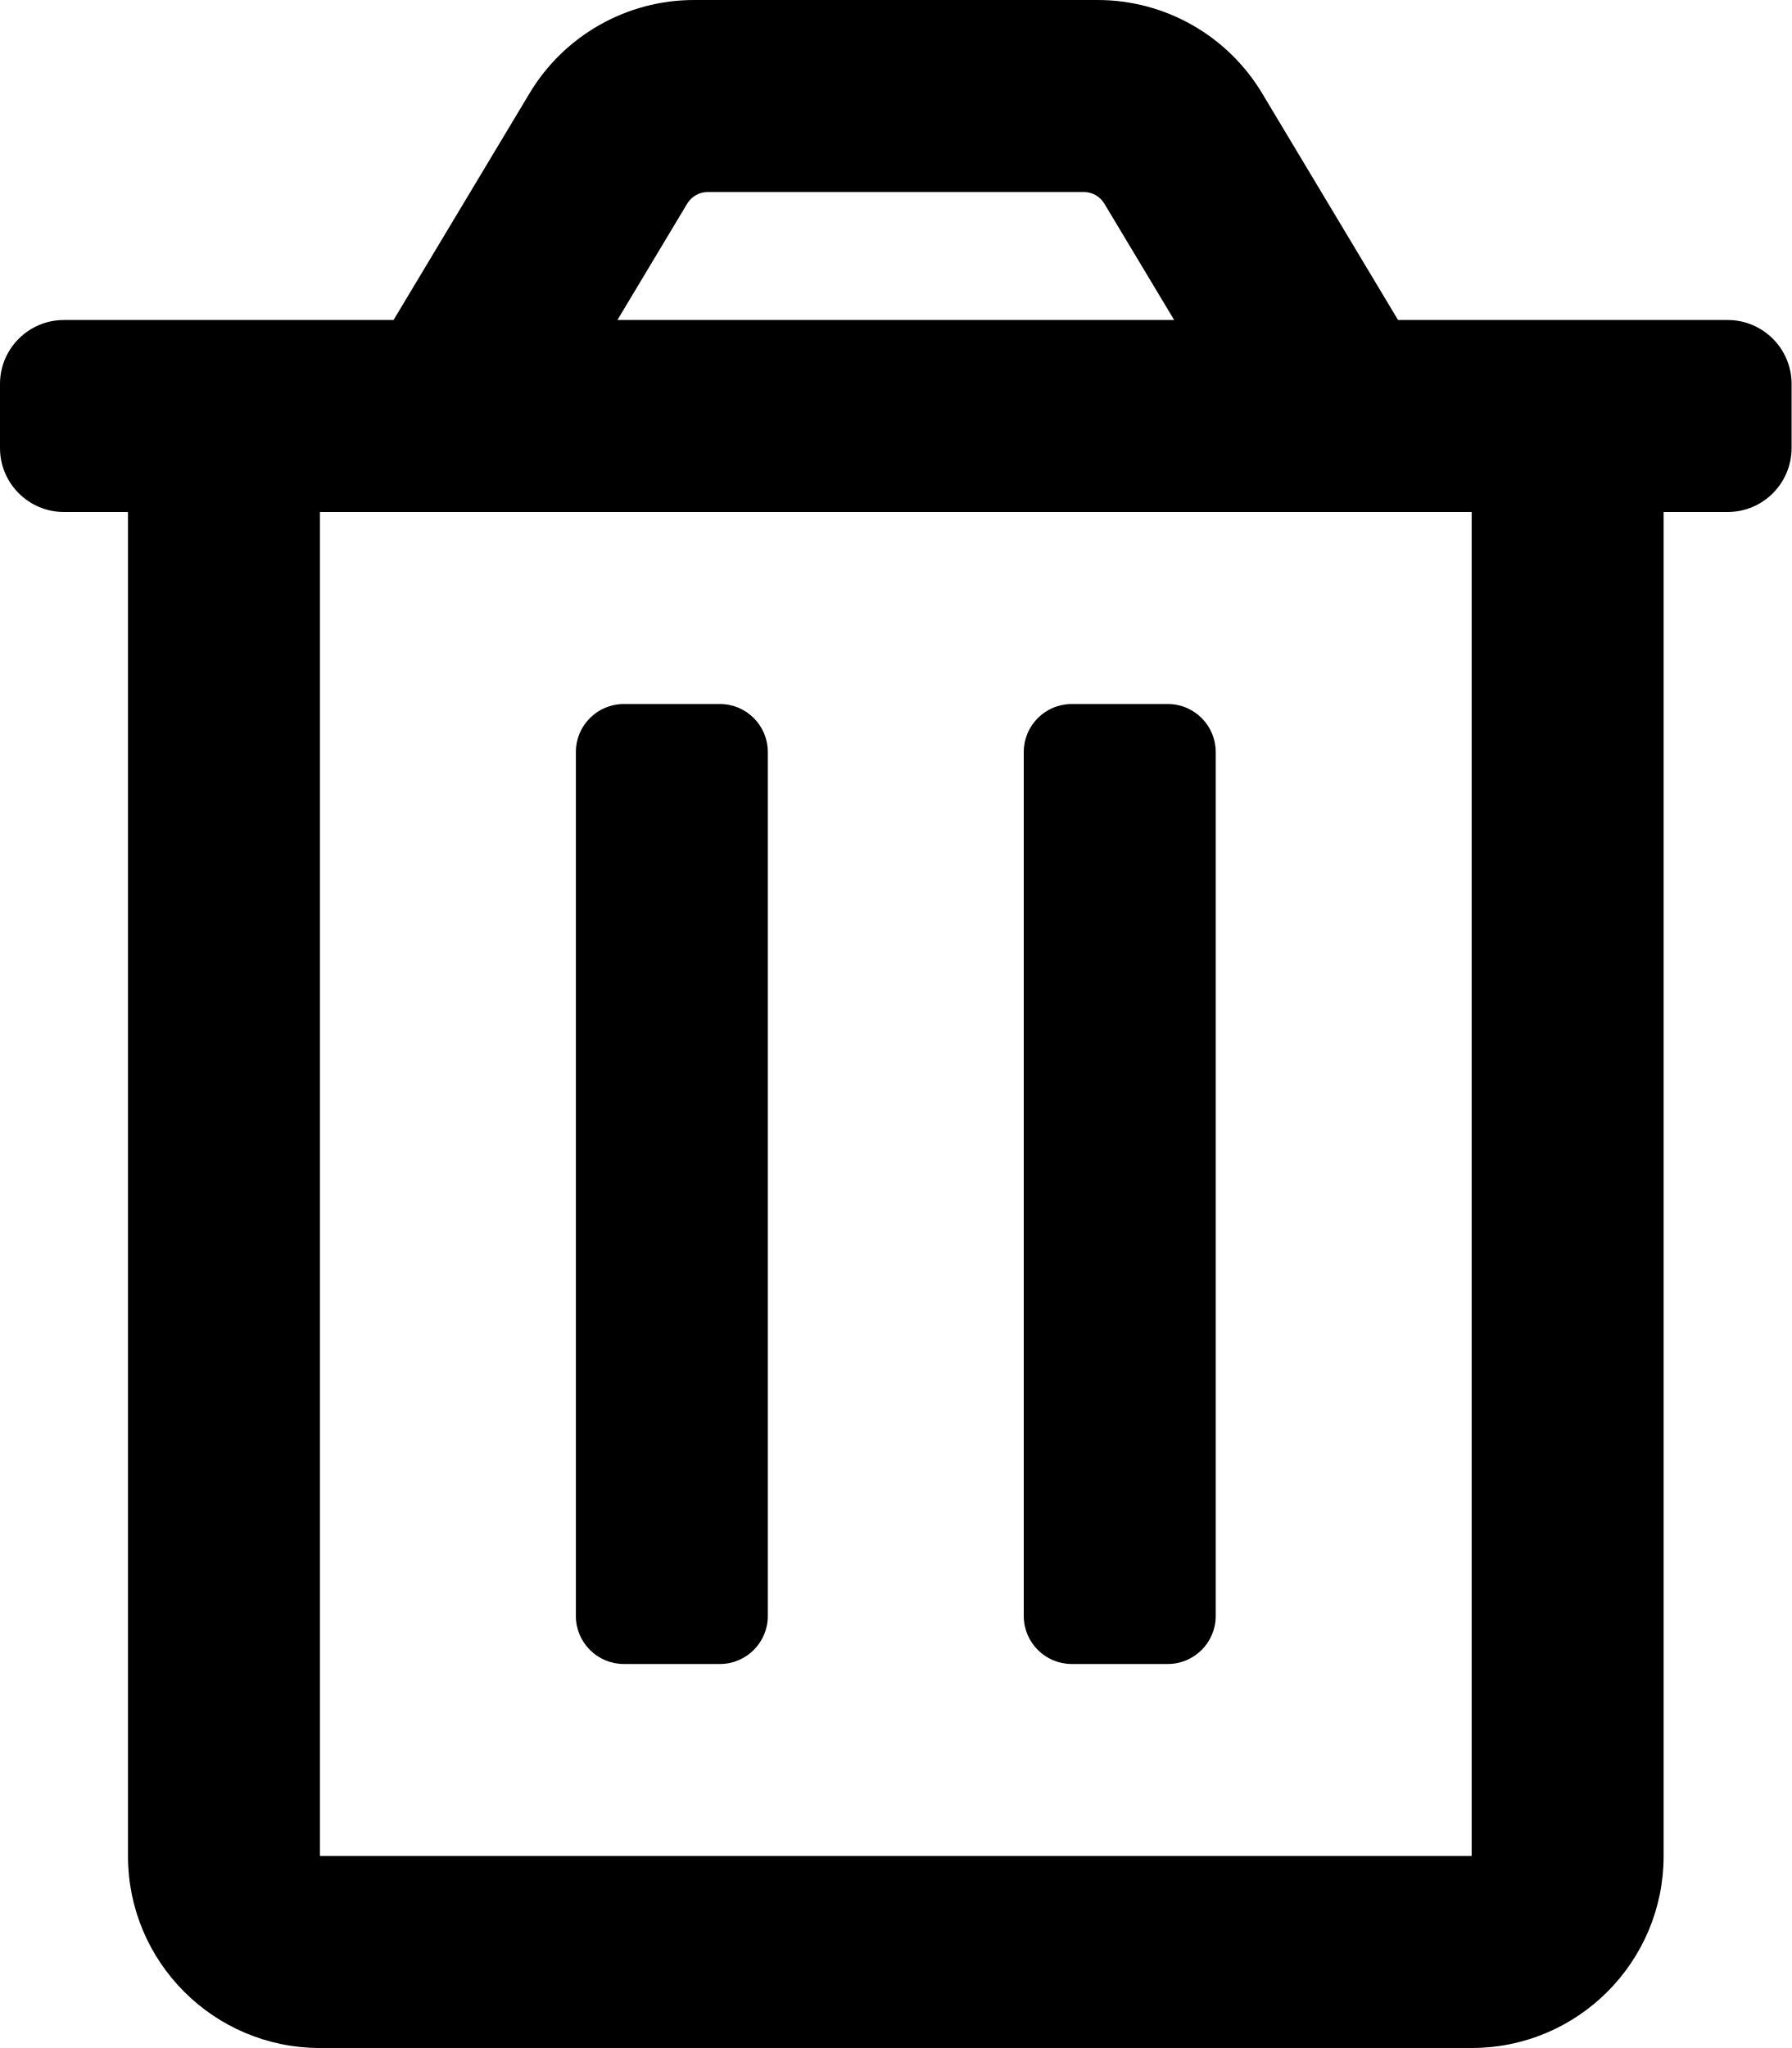
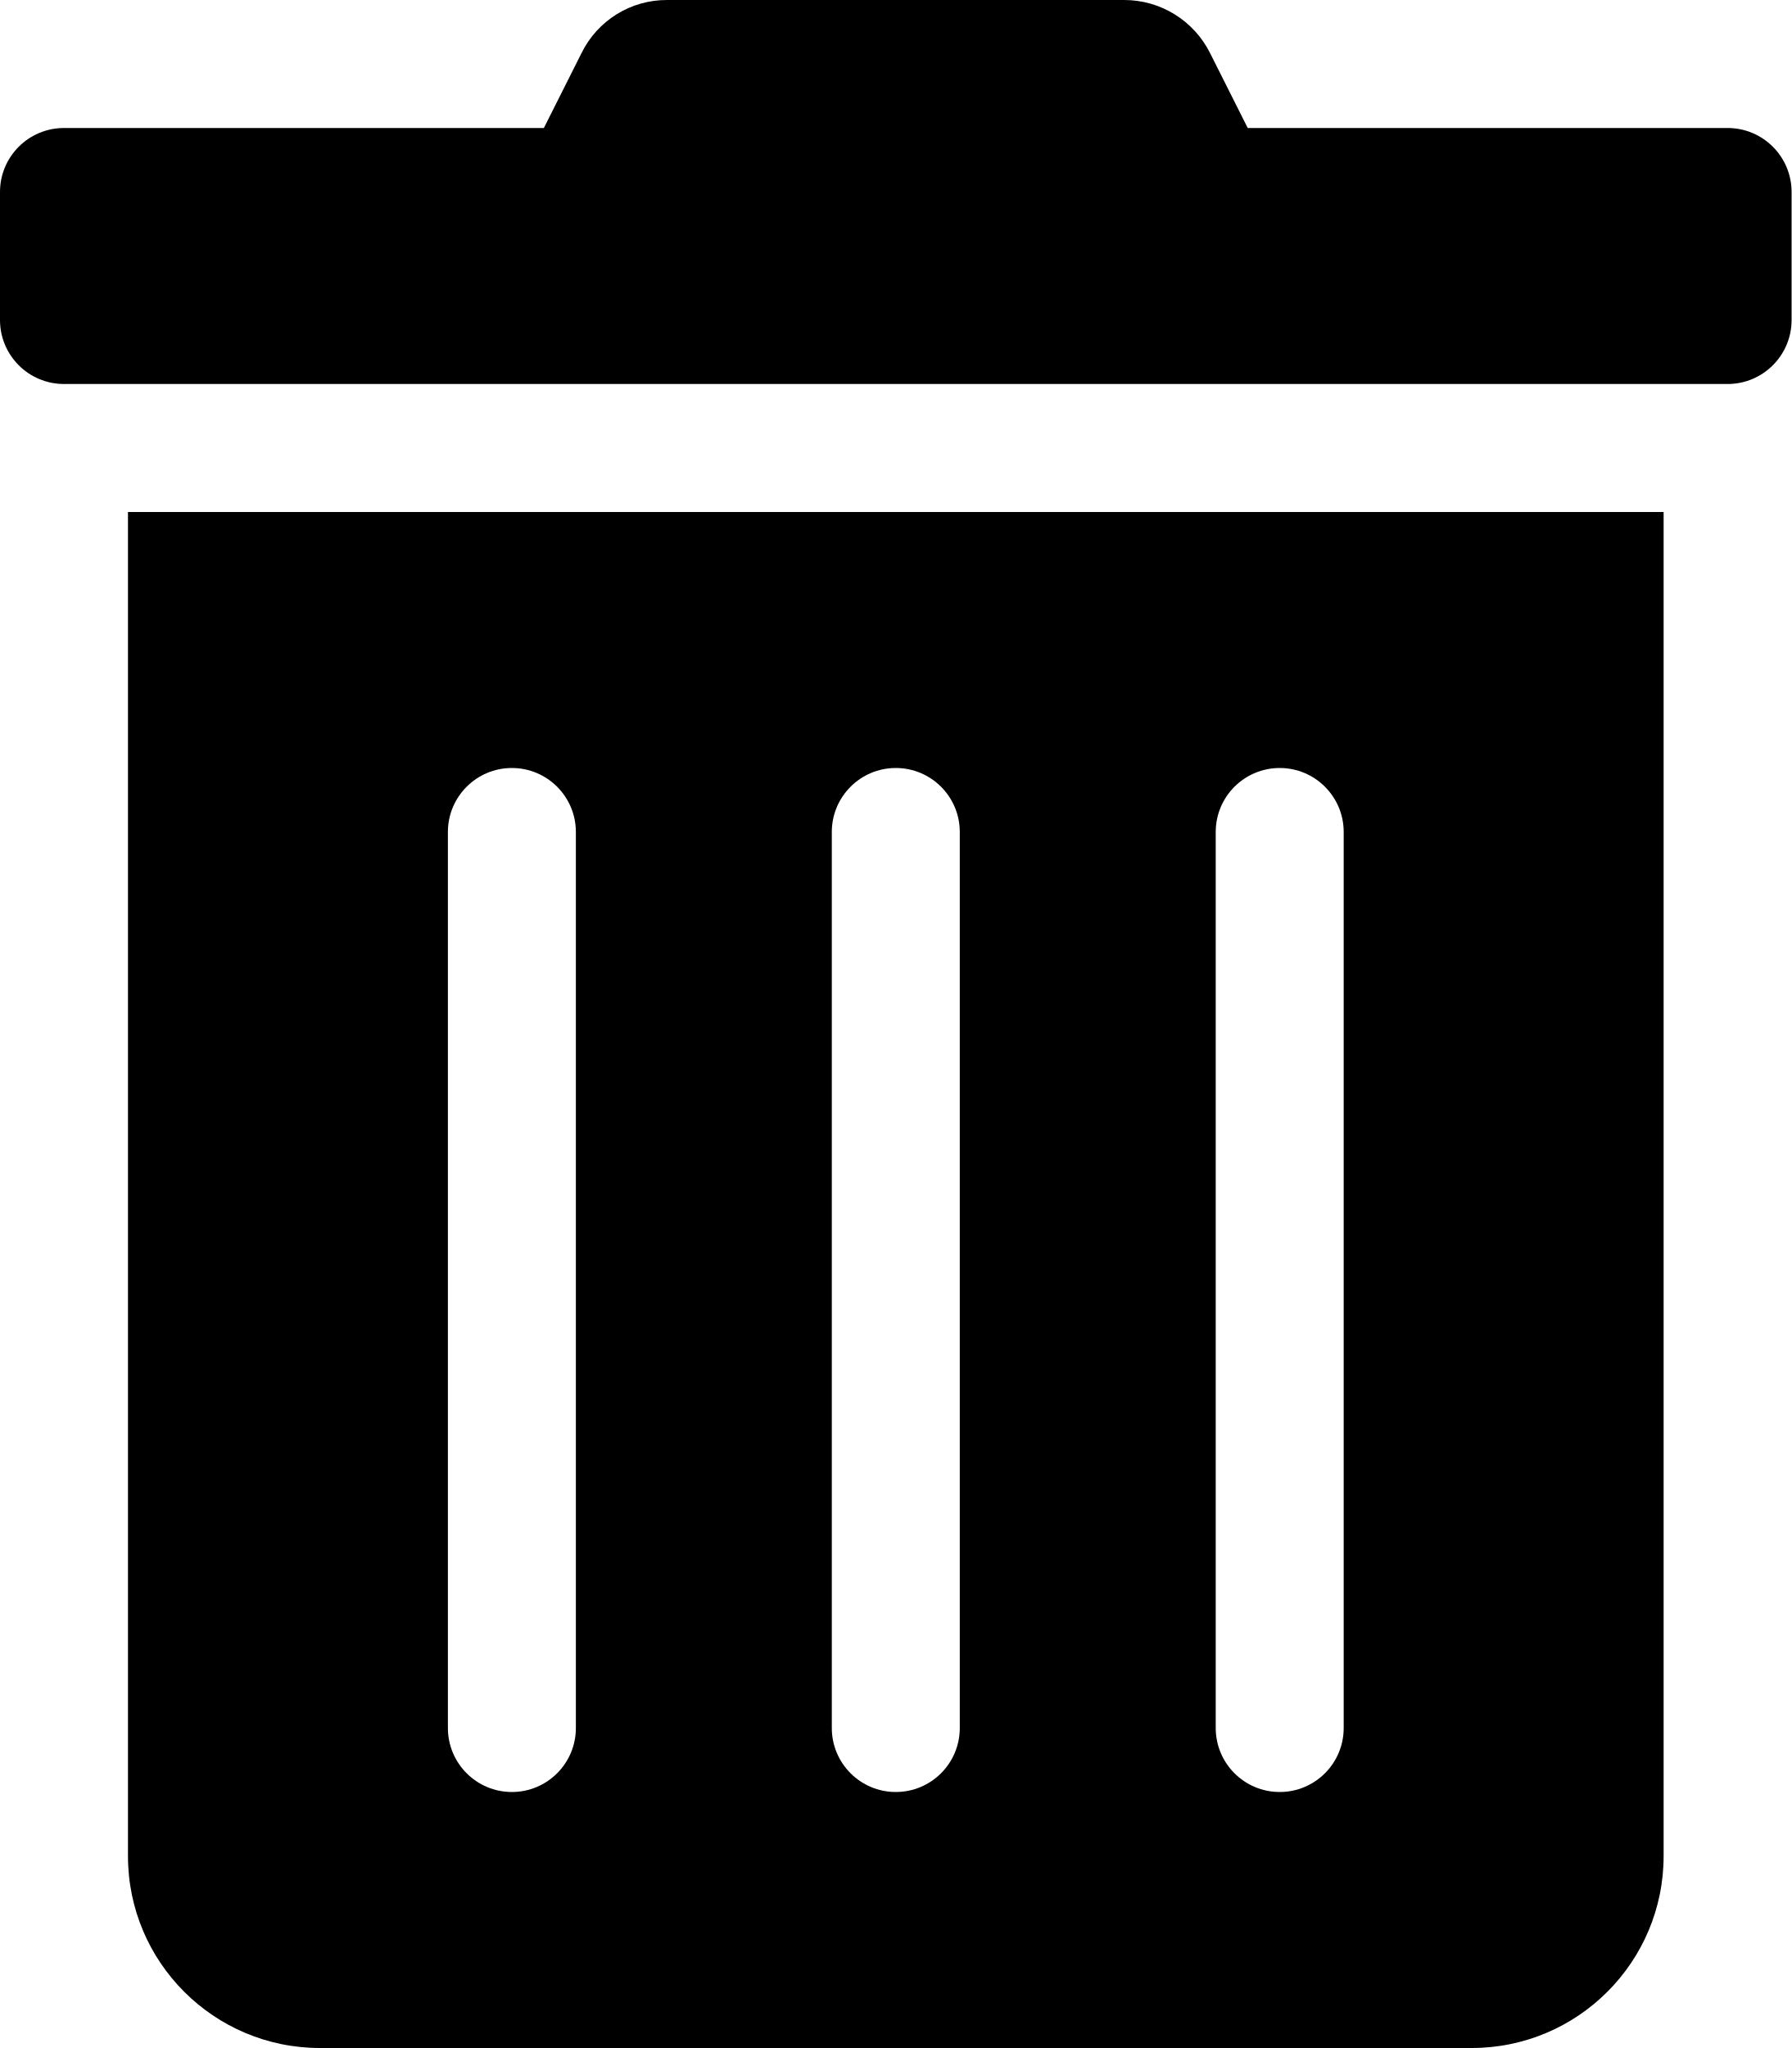
<svg xmlns="http://www.w3.org/2000/svg" viewBox="0 0 448 512">
-   <path d="M268 416h24a12 12 0 0 0 12-12V188a12 12 0 0 0-12-12h-24a12 12 0 0 0-12 12v216a12 12 0 0 0 12 12zM432 80h-82.41l-34-56.7A48 48 0 0 0 274.41 0H173.59a48 48 0 0 0-41.16 23.3L98.41 80H16A16 16 0 0 0 0 96v16a16 16 0 0 0 16 16h16v336a48 48 0 0 0 48 48h288a48 48 0 0 0 48-48V128h16a16 16 0 0 0 16-16V96a16 16 0 0 0-16-16zM171.84 50.91A6 6 0 0 1 177 48h94a6 6 0 0 1 5.15 2.91L293.61 80H154.39zM368 464H80V128h288zm-212-48h24a12 12 0 0 0 12-12V188a12 12 0 0 0-12-12h-24a12 12 0 0 0-12 12v216a12 12 0 0 0 12 12z" />
+   <path d="M32 464a48 48 0 0 0 48 48h288a48 48 0 0 0 48-48V128H32zm272-256a16 16 0 0 1 32 0v224a16 16 0 0 1-32 0zm-96 0a16 16 0 0 1 32 0v224a16 16 0 0 1-32 0zm-96 0a16 16 0 0 1 32 0v224a16 16 0 0 1-32 0zM432 32H312l-9.4-18.7A24 24 0 0 0 281.1 0H166.8a23.72 23.72 0 0 0-21.4 13.3L136 32H16A16 16 0 0 0 0 48v32a16 16 0 0 0 16 16h416a16 16 0 0 0 16-16V48a16 16 0 0 0-16-16z" />
</svg>
